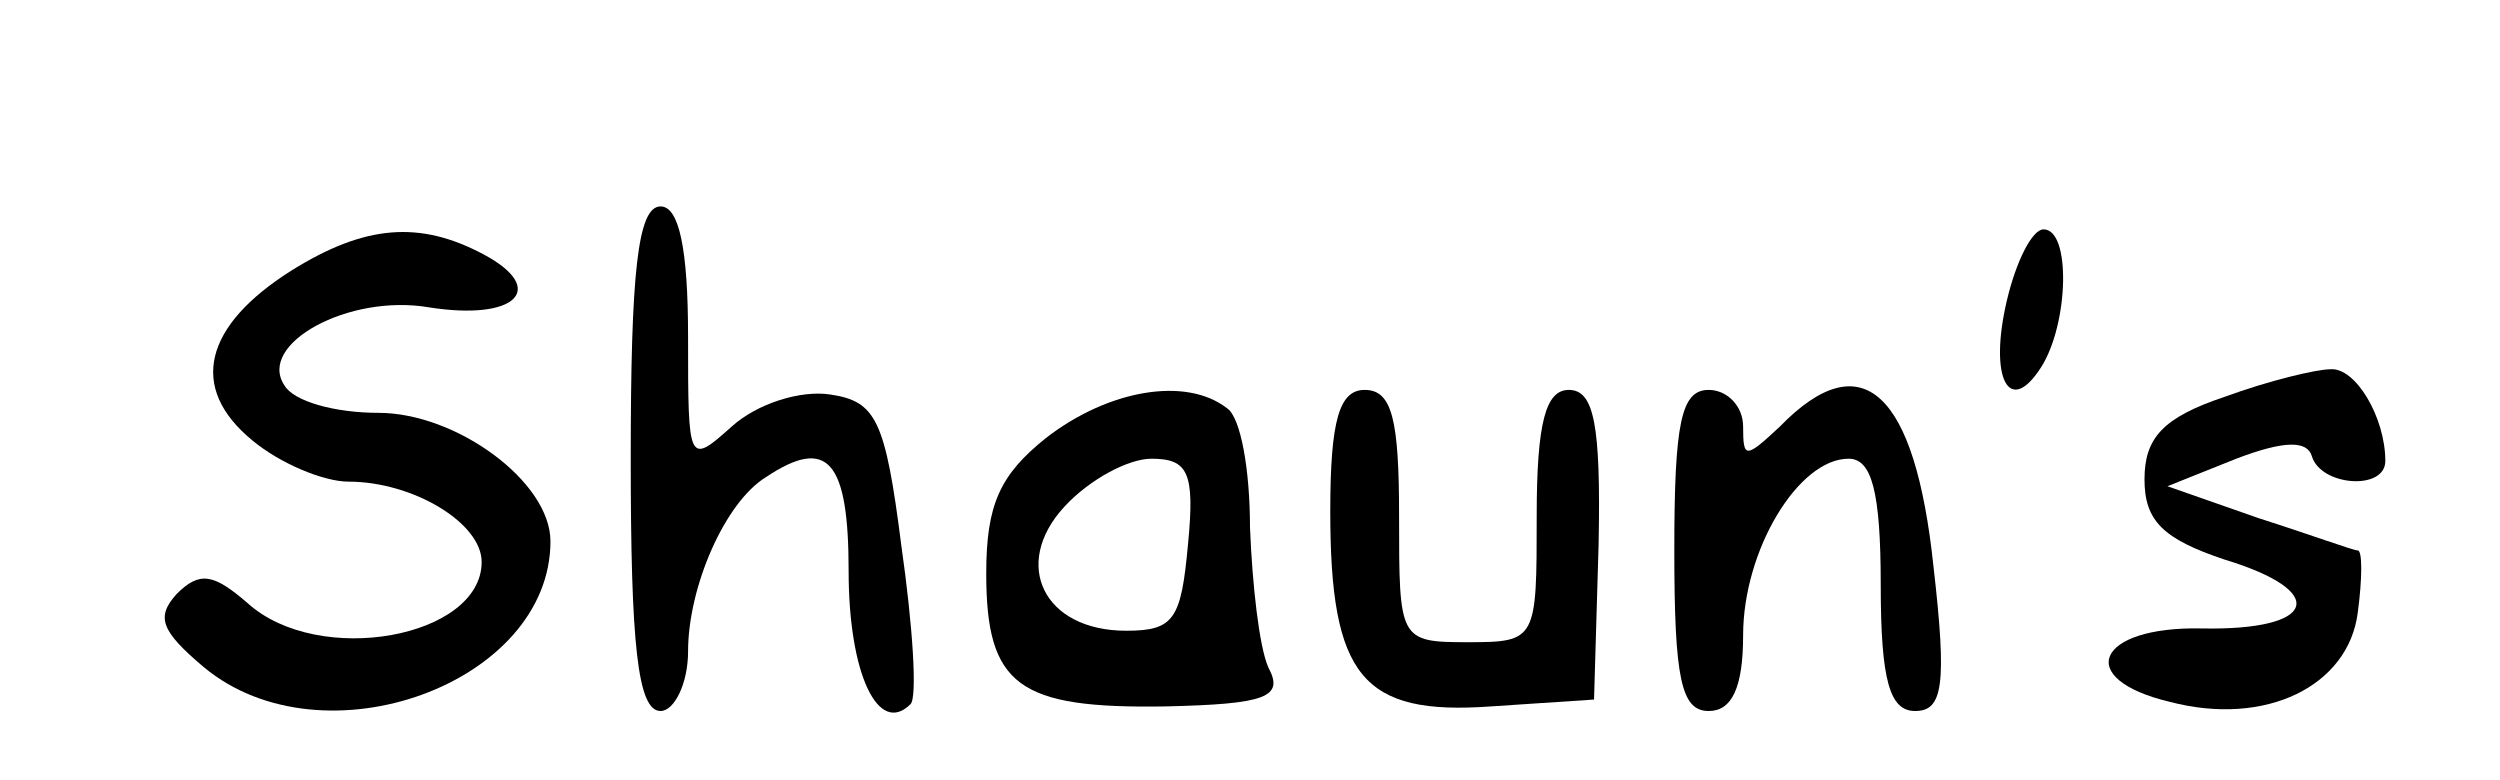
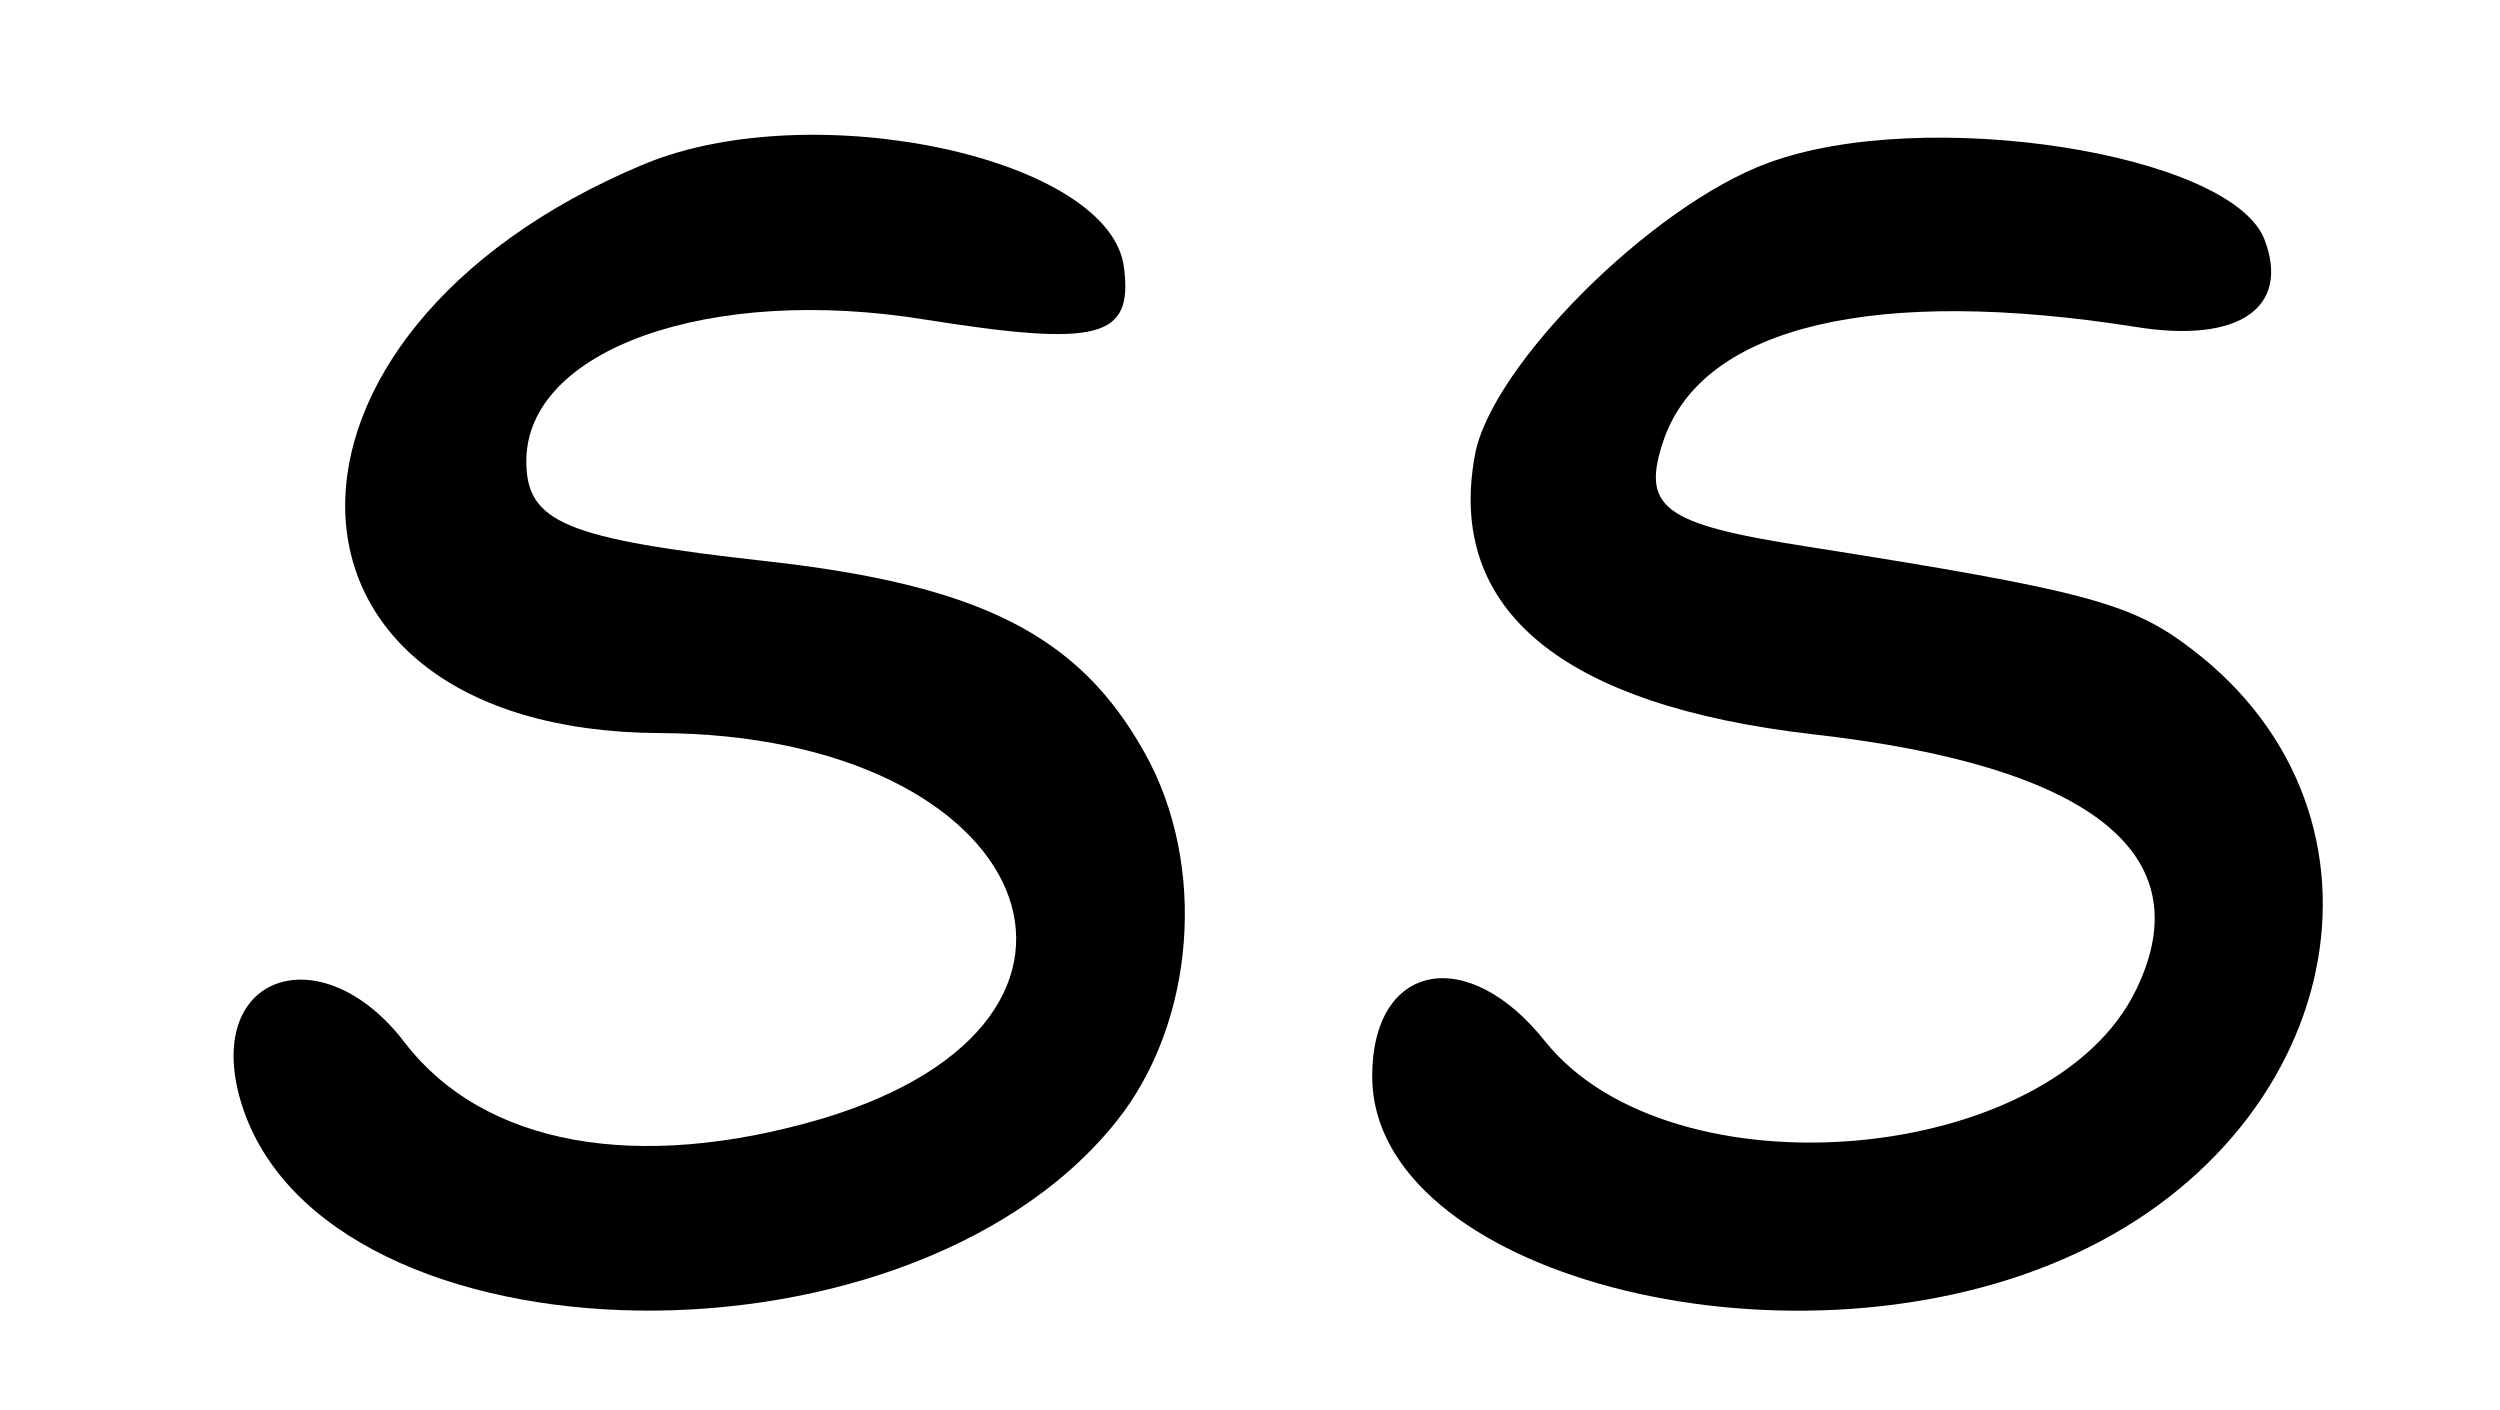
- <svg xmlns="http://www.w3.org/2000/svg" version="1.0" width="109pt" height="34pt" viewBox="0 0 109 34" preserveAspectRatio="xMidYMid meet">
-   <g transform="translate(0,34) scale(0.1,-0.1)" fill="#000000" stroke="none">
-     <path d="M275 140 c0 -81 3 -110 13 -110 6 0 12 12 12 26 0 28 16 65 34 76 27 18 36 7 36 -41 0 -45 13 -72 27 -58 3 3 1 34 -4 69 -7 55 -11 63 -31 66 -13 2 -32 -4 -43 -14 -19 -17 -19 -16 -19 39 0 39 -4 57 -12 57 -10 0 -13 -29 -13 -110z" />
-     <path d="M127 222 c-38 -24 -45 -51 -17 -74 12 -10 31 -18 42 -18 28 0 58 -18 58 -35 0 -33 -71 -46 -102 -18 -15 13 -21 14 -31 4 -9 -10 -7 -16 12 -32 52 -43 151 -7 151 55 0 26 -41 56 -75 56 -19 0 -37 5 -41 12 -12 18 28 40 63 34 38 -6 52 8 24 23 -28 15 -52 13 -84 -7z" />
-     <path d="M875 209 c-8 -34 1 -51 15 -29 12 19 13 60 1 60 -5 0 -12 -14 -16 -31z" />
-     <path d="M970 167 c-27 -9 -35 -18 -35 -36 0 -18 8 -26 35 -35 46 -14 40 -31 -10 -30 -46 1 -56 -22 -14 -32 42 -11 78 7 82 39 2 15 2 27 0 27 -2 0 -21 7 -43 14 l-40 14 30 12 c21 8 31 8 33 1 4 -13 32 -15 32 -2 0 19 -13 41 -24 40 -6 0 -27 -5 -46 -12z" />
-     <path d="M456 149 c-20 -16 -26 -29 -26 -59 0 -49 14 -59 78 -58 44 1 52 4 45 17 -4 9 -7 36 -8 61 0 25 -4 48 -10 52 -18 14 -52 8 -79 -13z m62 -46 c-3 -33 -6 -38 -27 -38 -36 0 -50 29 -27 54 11 12 28 21 38 21 16 0 19 -6 16 -37z" />
-     <path d="M580 117 c0 -72 14 -89 70 -85 l45 3 2 68 c1 52 -2 67 -13 67 -10 0 -14 -14 -14 -55 0 -54 0 -55 -30 -55 -30 0 -30 1 -30 55 0 42 -3 55 -15 55 -11 0 -15 -13 -15 -53z" />
-     <path d="M730 100 c0 -56 3 -70 15 -70 10 0 15 10 15 33 0 37 24 77 46 77 10 0 14 -14 14 -55 0 -42 4 -55 15 -55 12 0 14 11 8 63 -8 76 -31 98 -67 61 -15 -14 -16 -14 -16 0 0 9 -7 16 -15 16 -12 0 -15 -14 -15 -70z" />
+ <svg xmlns="http://www.w3.org/2000/svg" version="1.0" width="133pt" height="75pt" viewBox="0 0 133 75" preserveAspectRatio="xMidYMid meet">
+   <g transform="translate(0,75) scale(0.066667,-0.066667)" fill="#000000" stroke="none">
+     <path d="M514 994 c-324 -135 -316 -452 12 -454 300 -1 395 -229 129 -308 -147 -43 -269 -21 -332 61 -64 84 -156 57 -133 -39 54 -220 529 -237 700 -25 64 79 74 206 23 296 -52 93 -131 133 -300 152 -162 18 -193 31 -193 80 0 89 146 141 318 113 139 -22 166 -15 159 41 -10 88 -248 139 -383 83z" />
+     <path d="M1411 995 c-93 -34 -221 -162 -234 -233 -23 -124 70 -200 270 -223 221 -25 310 -95 258 -203 -67 -141 -371 -168 -472 -42 -62 78 -138 63 -138 -28 0 -157 327 -243 551 -146 225 97 279 353 103 487 -48 37 -86 47 -308 82 -115 18 -132 31 -113 86 32 90 169 122 377 89 81 -13 123 15 102 70 -27 69 -272 107 -396 61z" />
  </g>
</svg>
